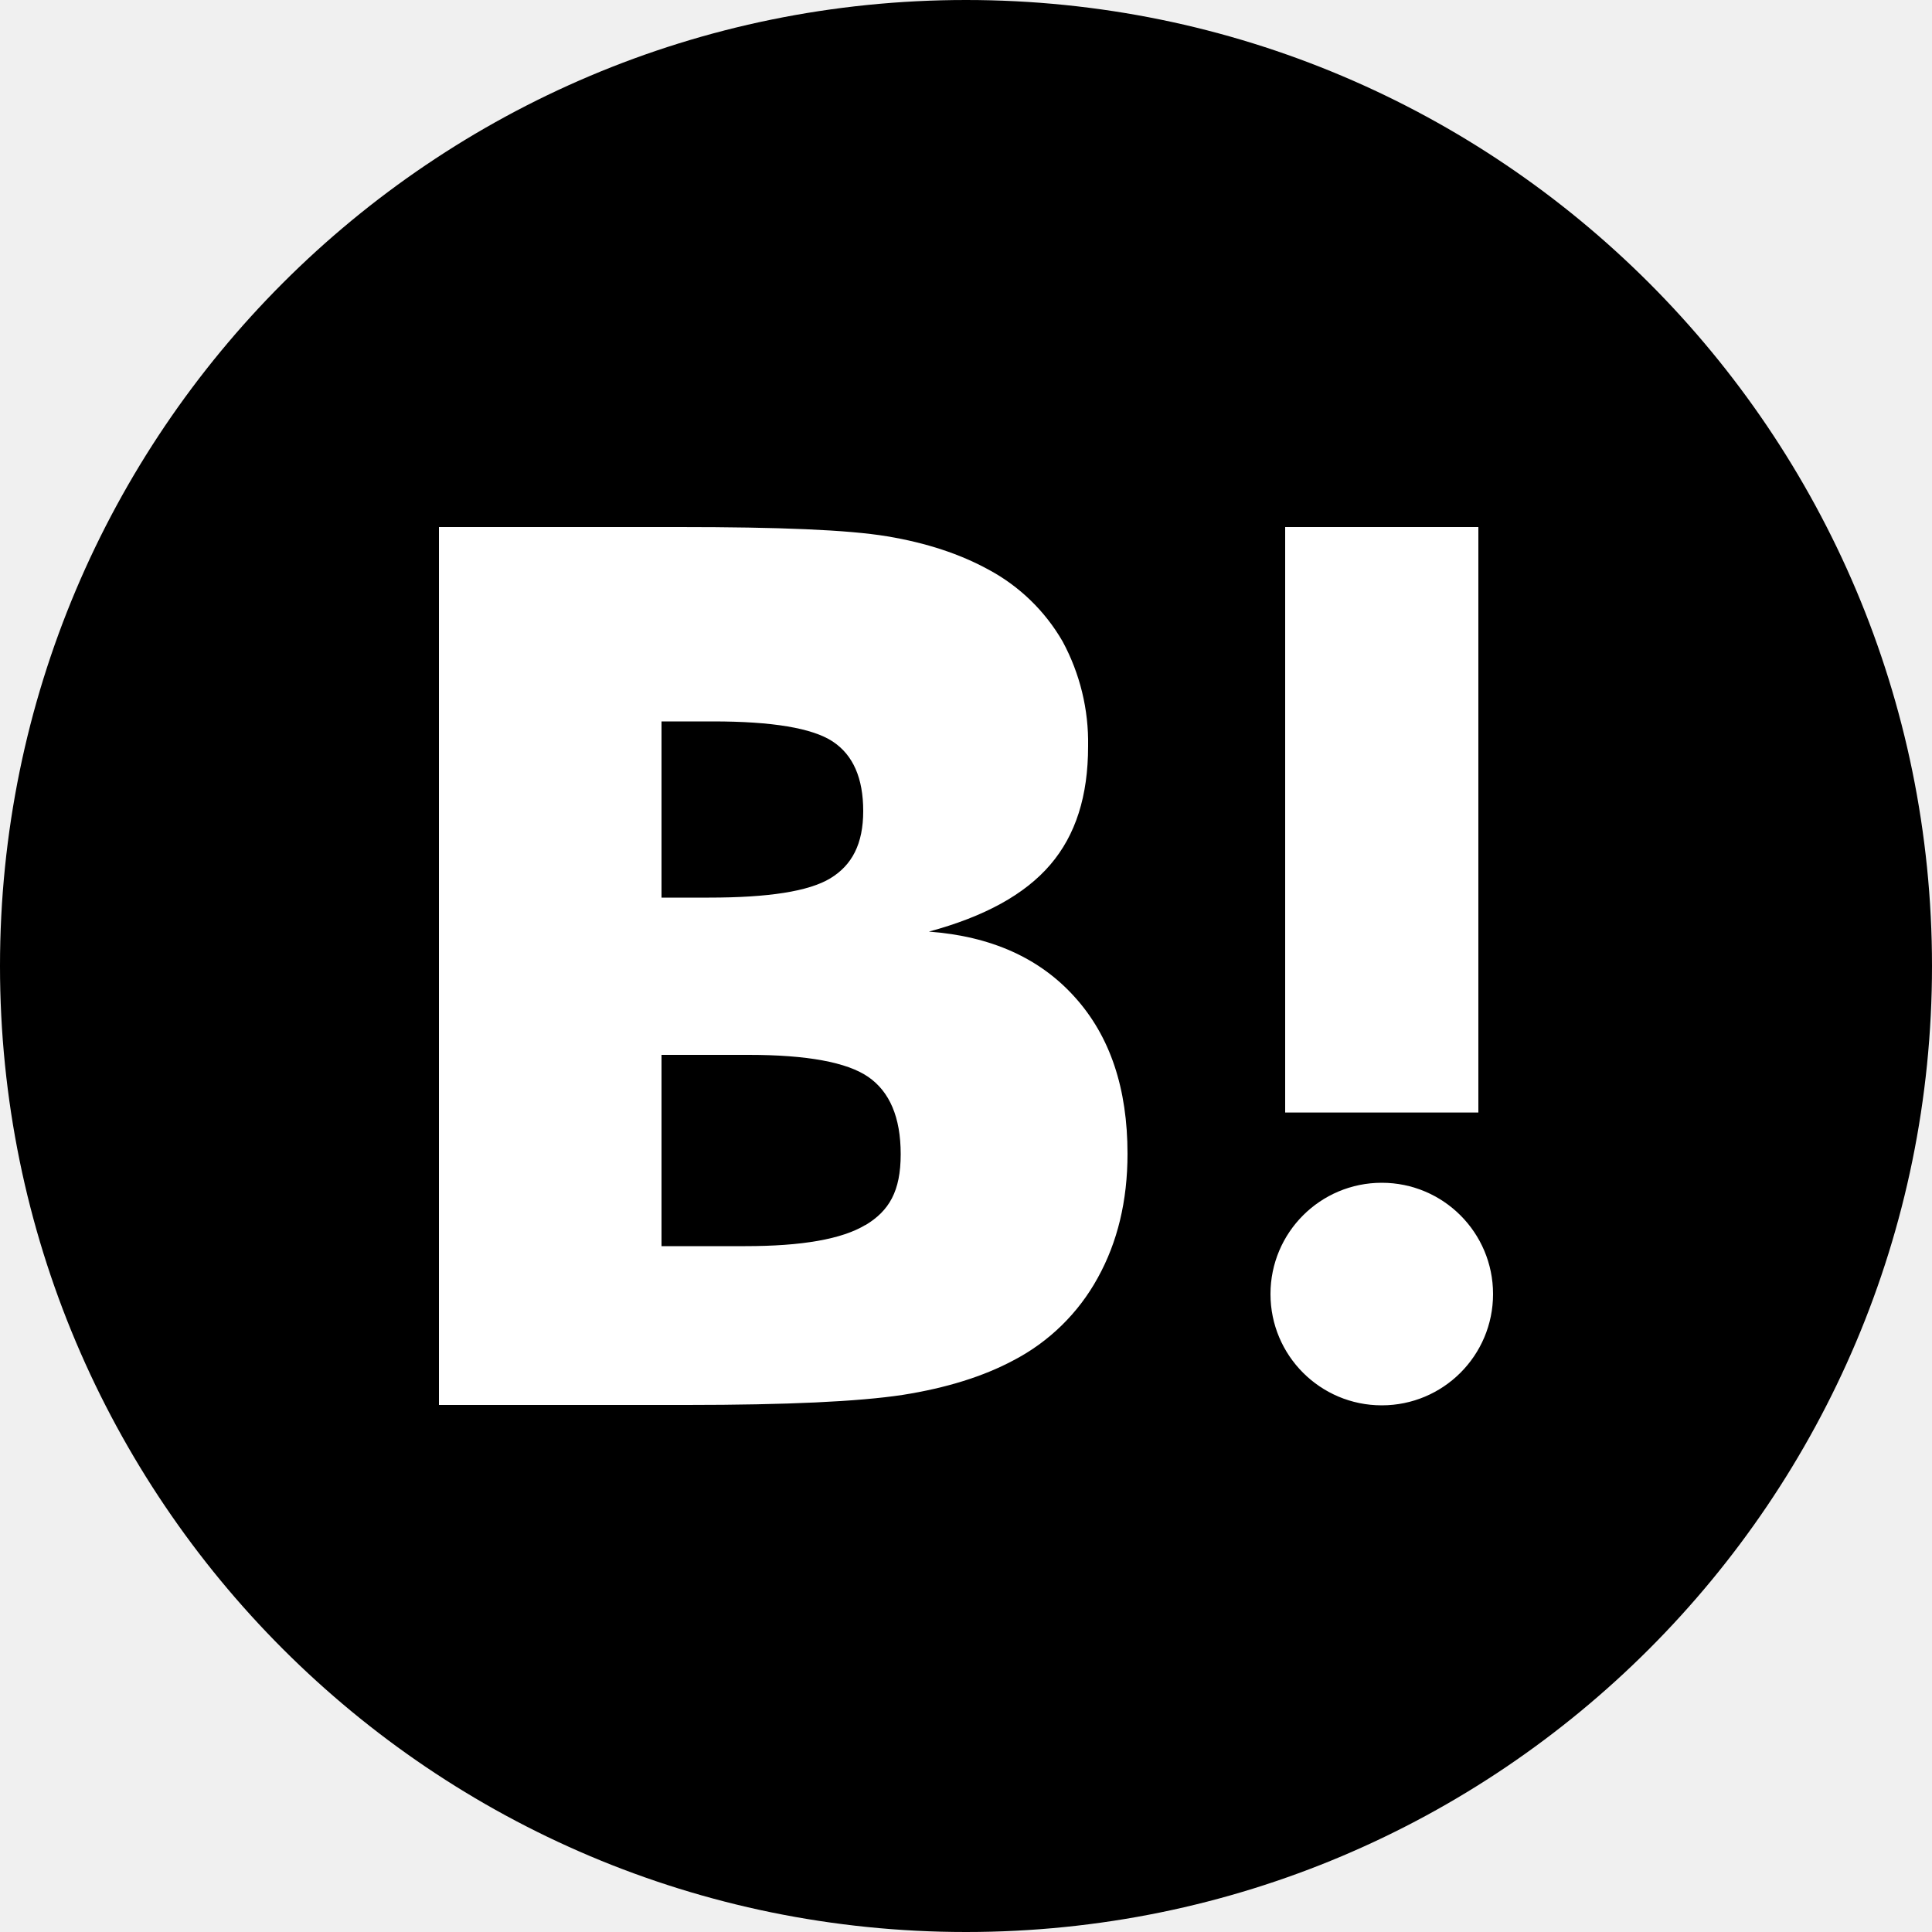
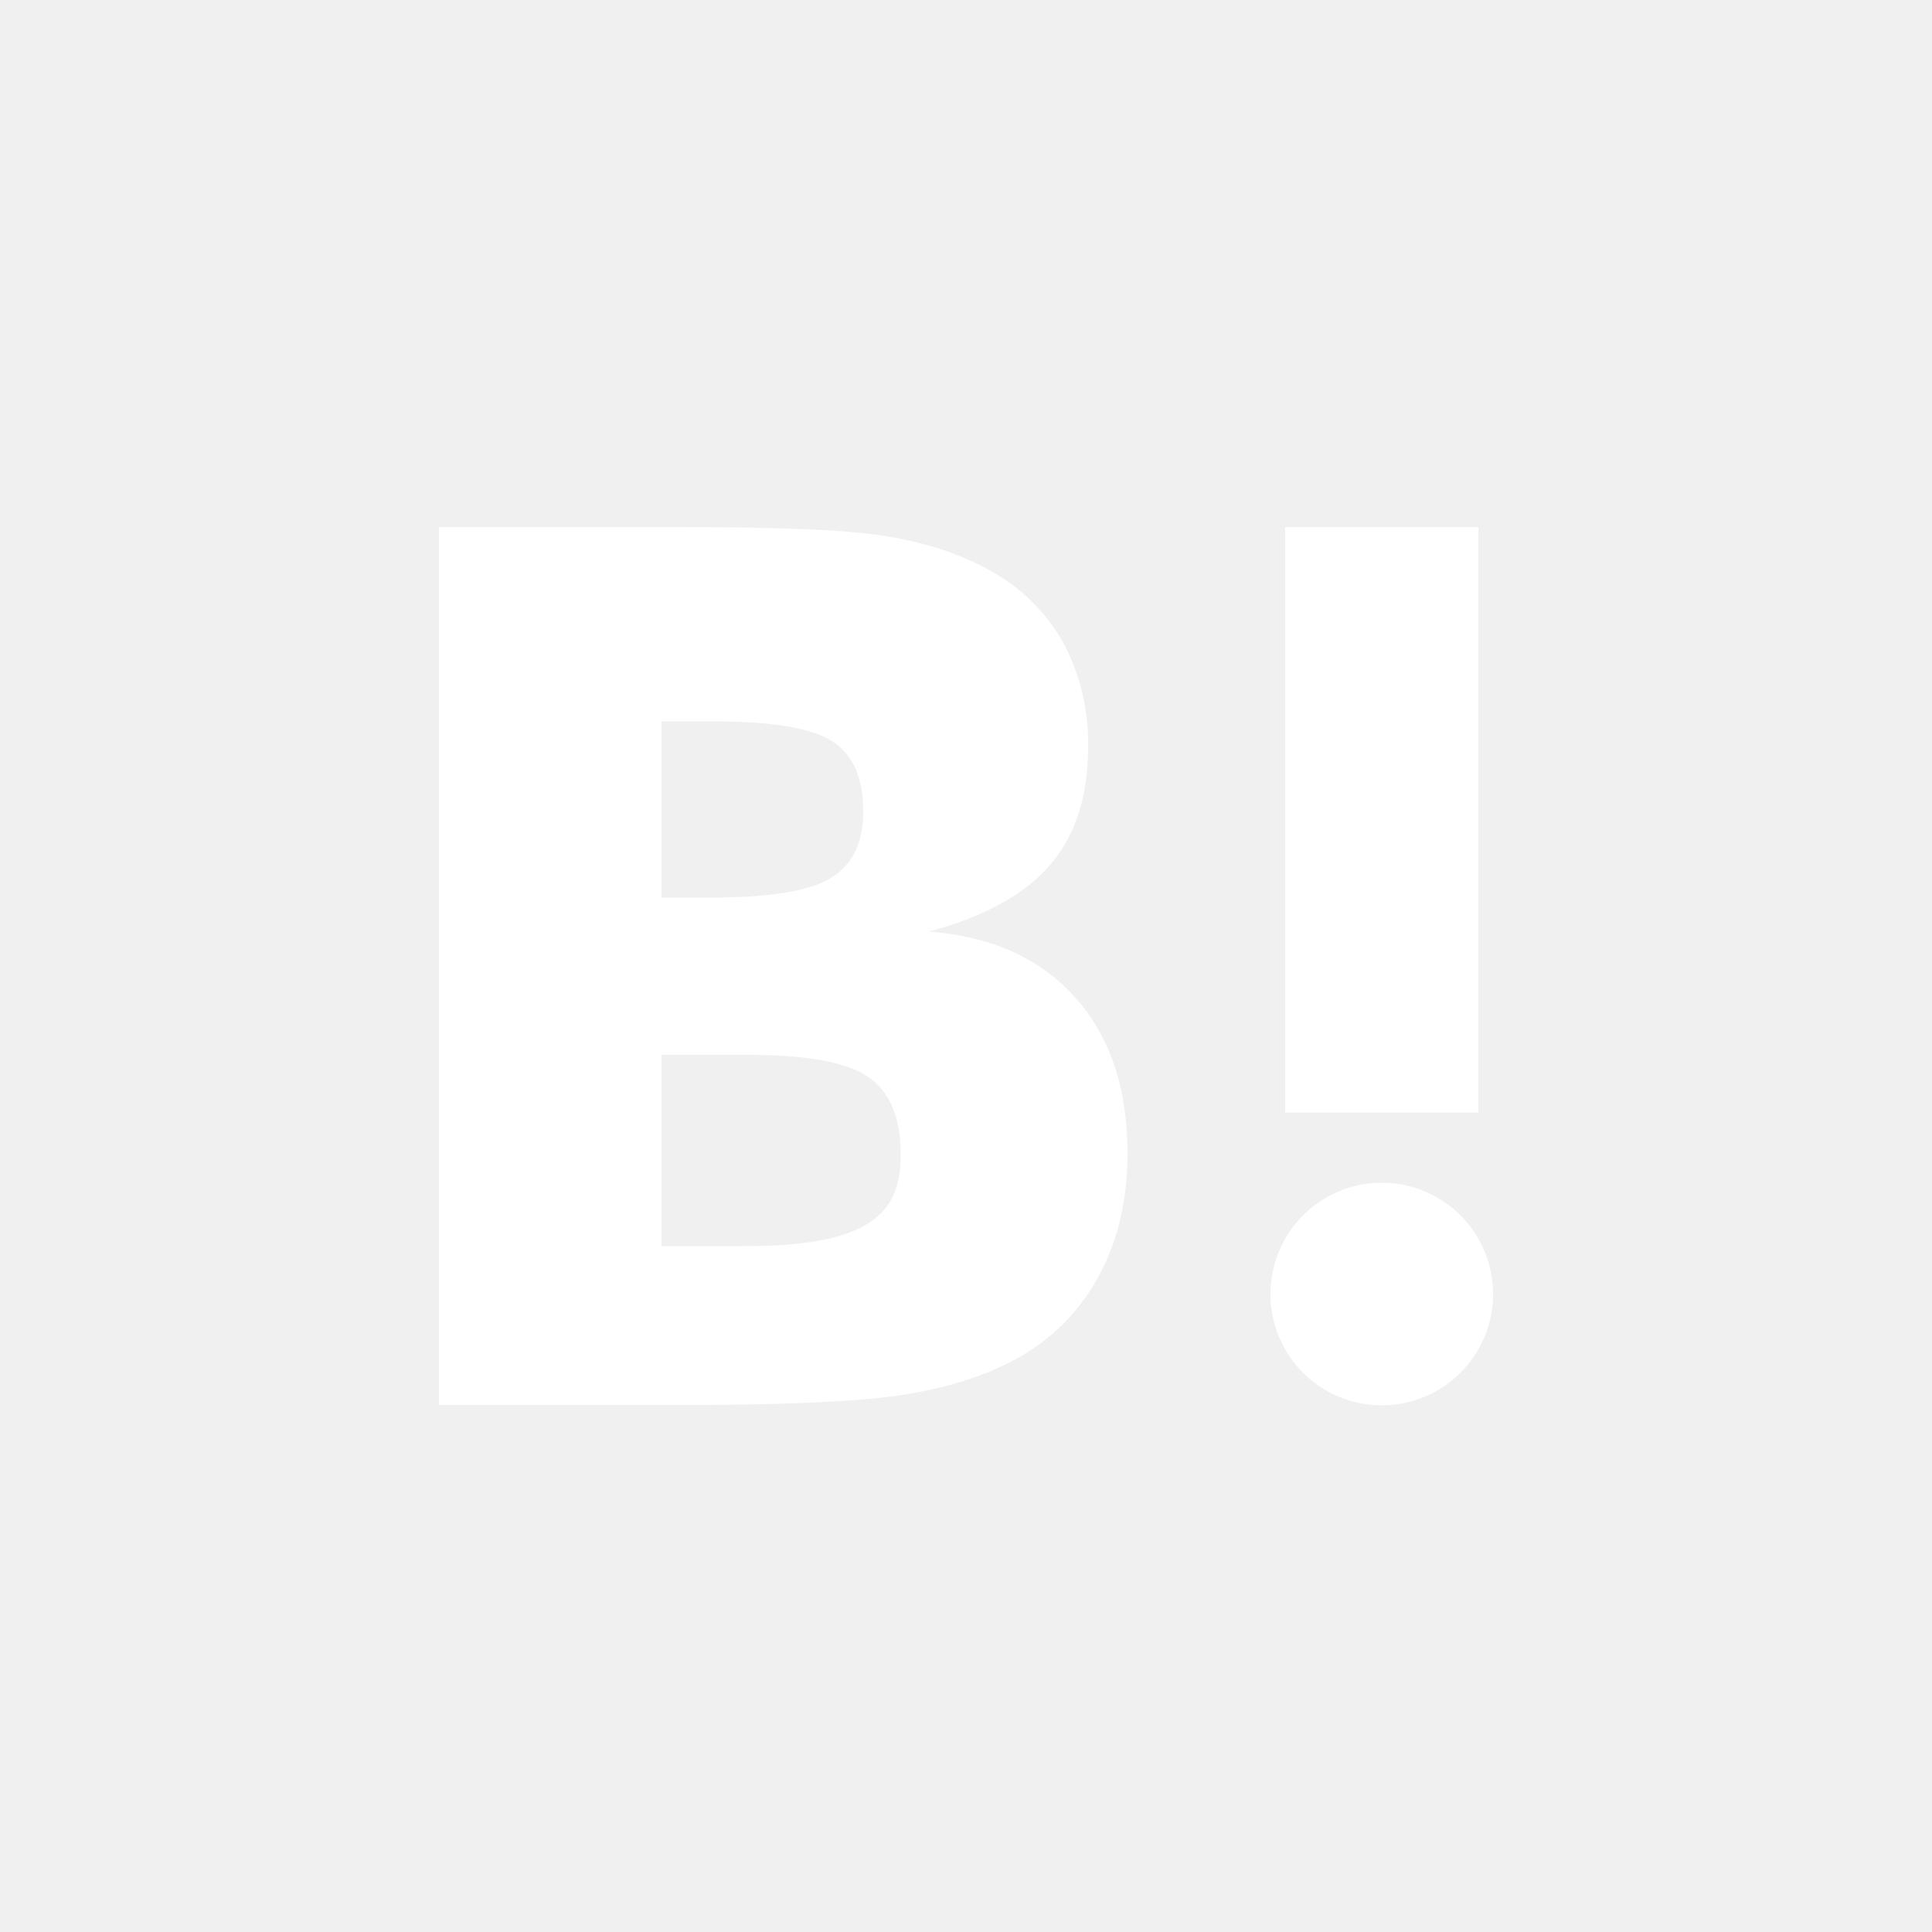
<svg xmlns="http://www.w3.org/2000/svg" viewBox="0 0 500 500">
-   <circle cx="250" cy="250" r="250" />
  <path fill="#fff" d="M278.2 258.1c-9.07-10.13-21.67-15.8-37.8-17 14.4-3.9 24.8-9.6 31.4-17.3s9.8-17.8 9.8-30.7A54.98 54.98 0 0 0 275 166a48.711 48.711 0 0 0-19.2-18.6c-7.3-4-16-6.9-26.2-8.6s-28.1-2.4-53.7-2.4h-62.3v227.2h64.2c25.8 0 44.4-.87 55.8-2.6 11.4-1.8 20.9-4.8 28.6-8.9a52.53 52.53 0 0 0 21.9-21.4c5.1-9.2 7.7-19.9 7.7-32.1 0-16.9-4.5-30.4-13.6-40.5zm-107-71.4h13.3c15.4 0 25.73 1.73 31 5.2 5.3 3.5 7.9 9.5 7.9 18s-2.9 14-8.5 17.4-16.1 5-31.4 5h-12.3v-45.6zM224 317c-6.1 3.7-16.5 5.5-31.1 5.5h-21.7V273h22.6c15 0 25.4 1.9 30.9 5.7s8.4 10.4 8.4 20-3 14.7-9.2 18.4l.1-.1zm133.6-10.9c-15.91 0-28.8 12.89-28.8 28.8s12.89 28.8 28.8 28.8 28.8-12.89 28.8-28.8-12.89-28.8-28.8-28.8zm-25-169.7h50v151.52h-50V136.4z" />
</svg>
